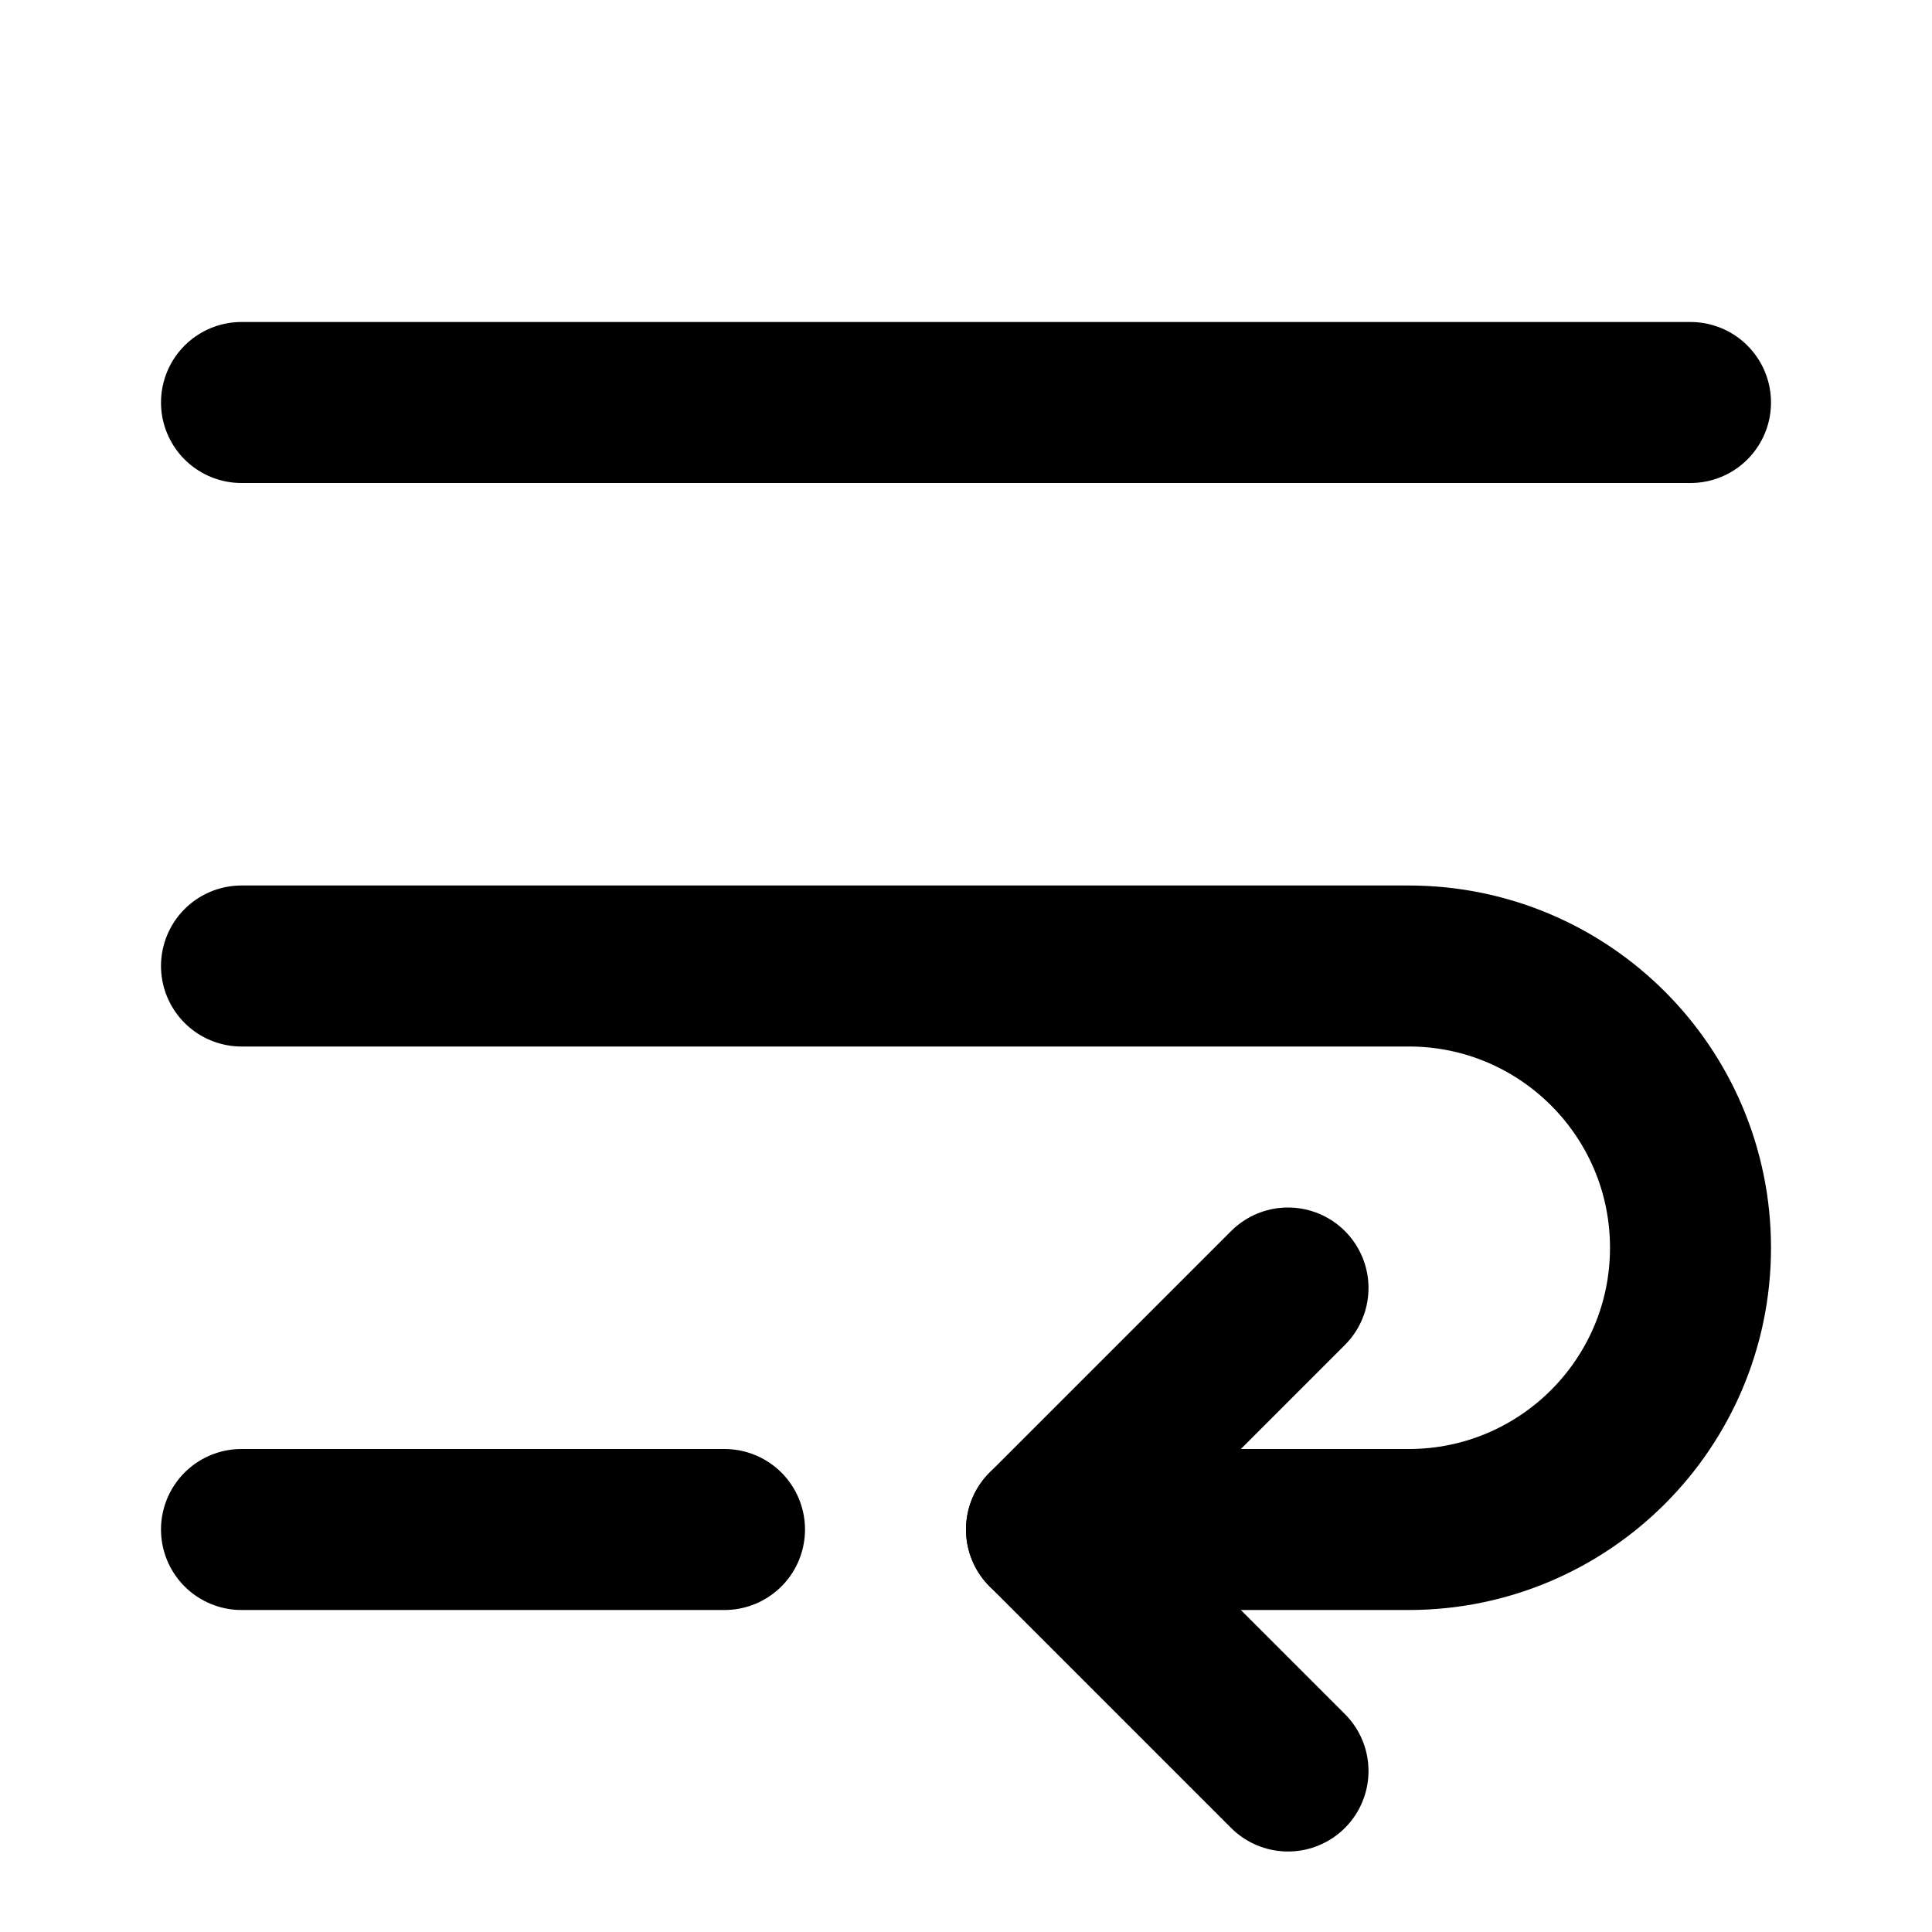
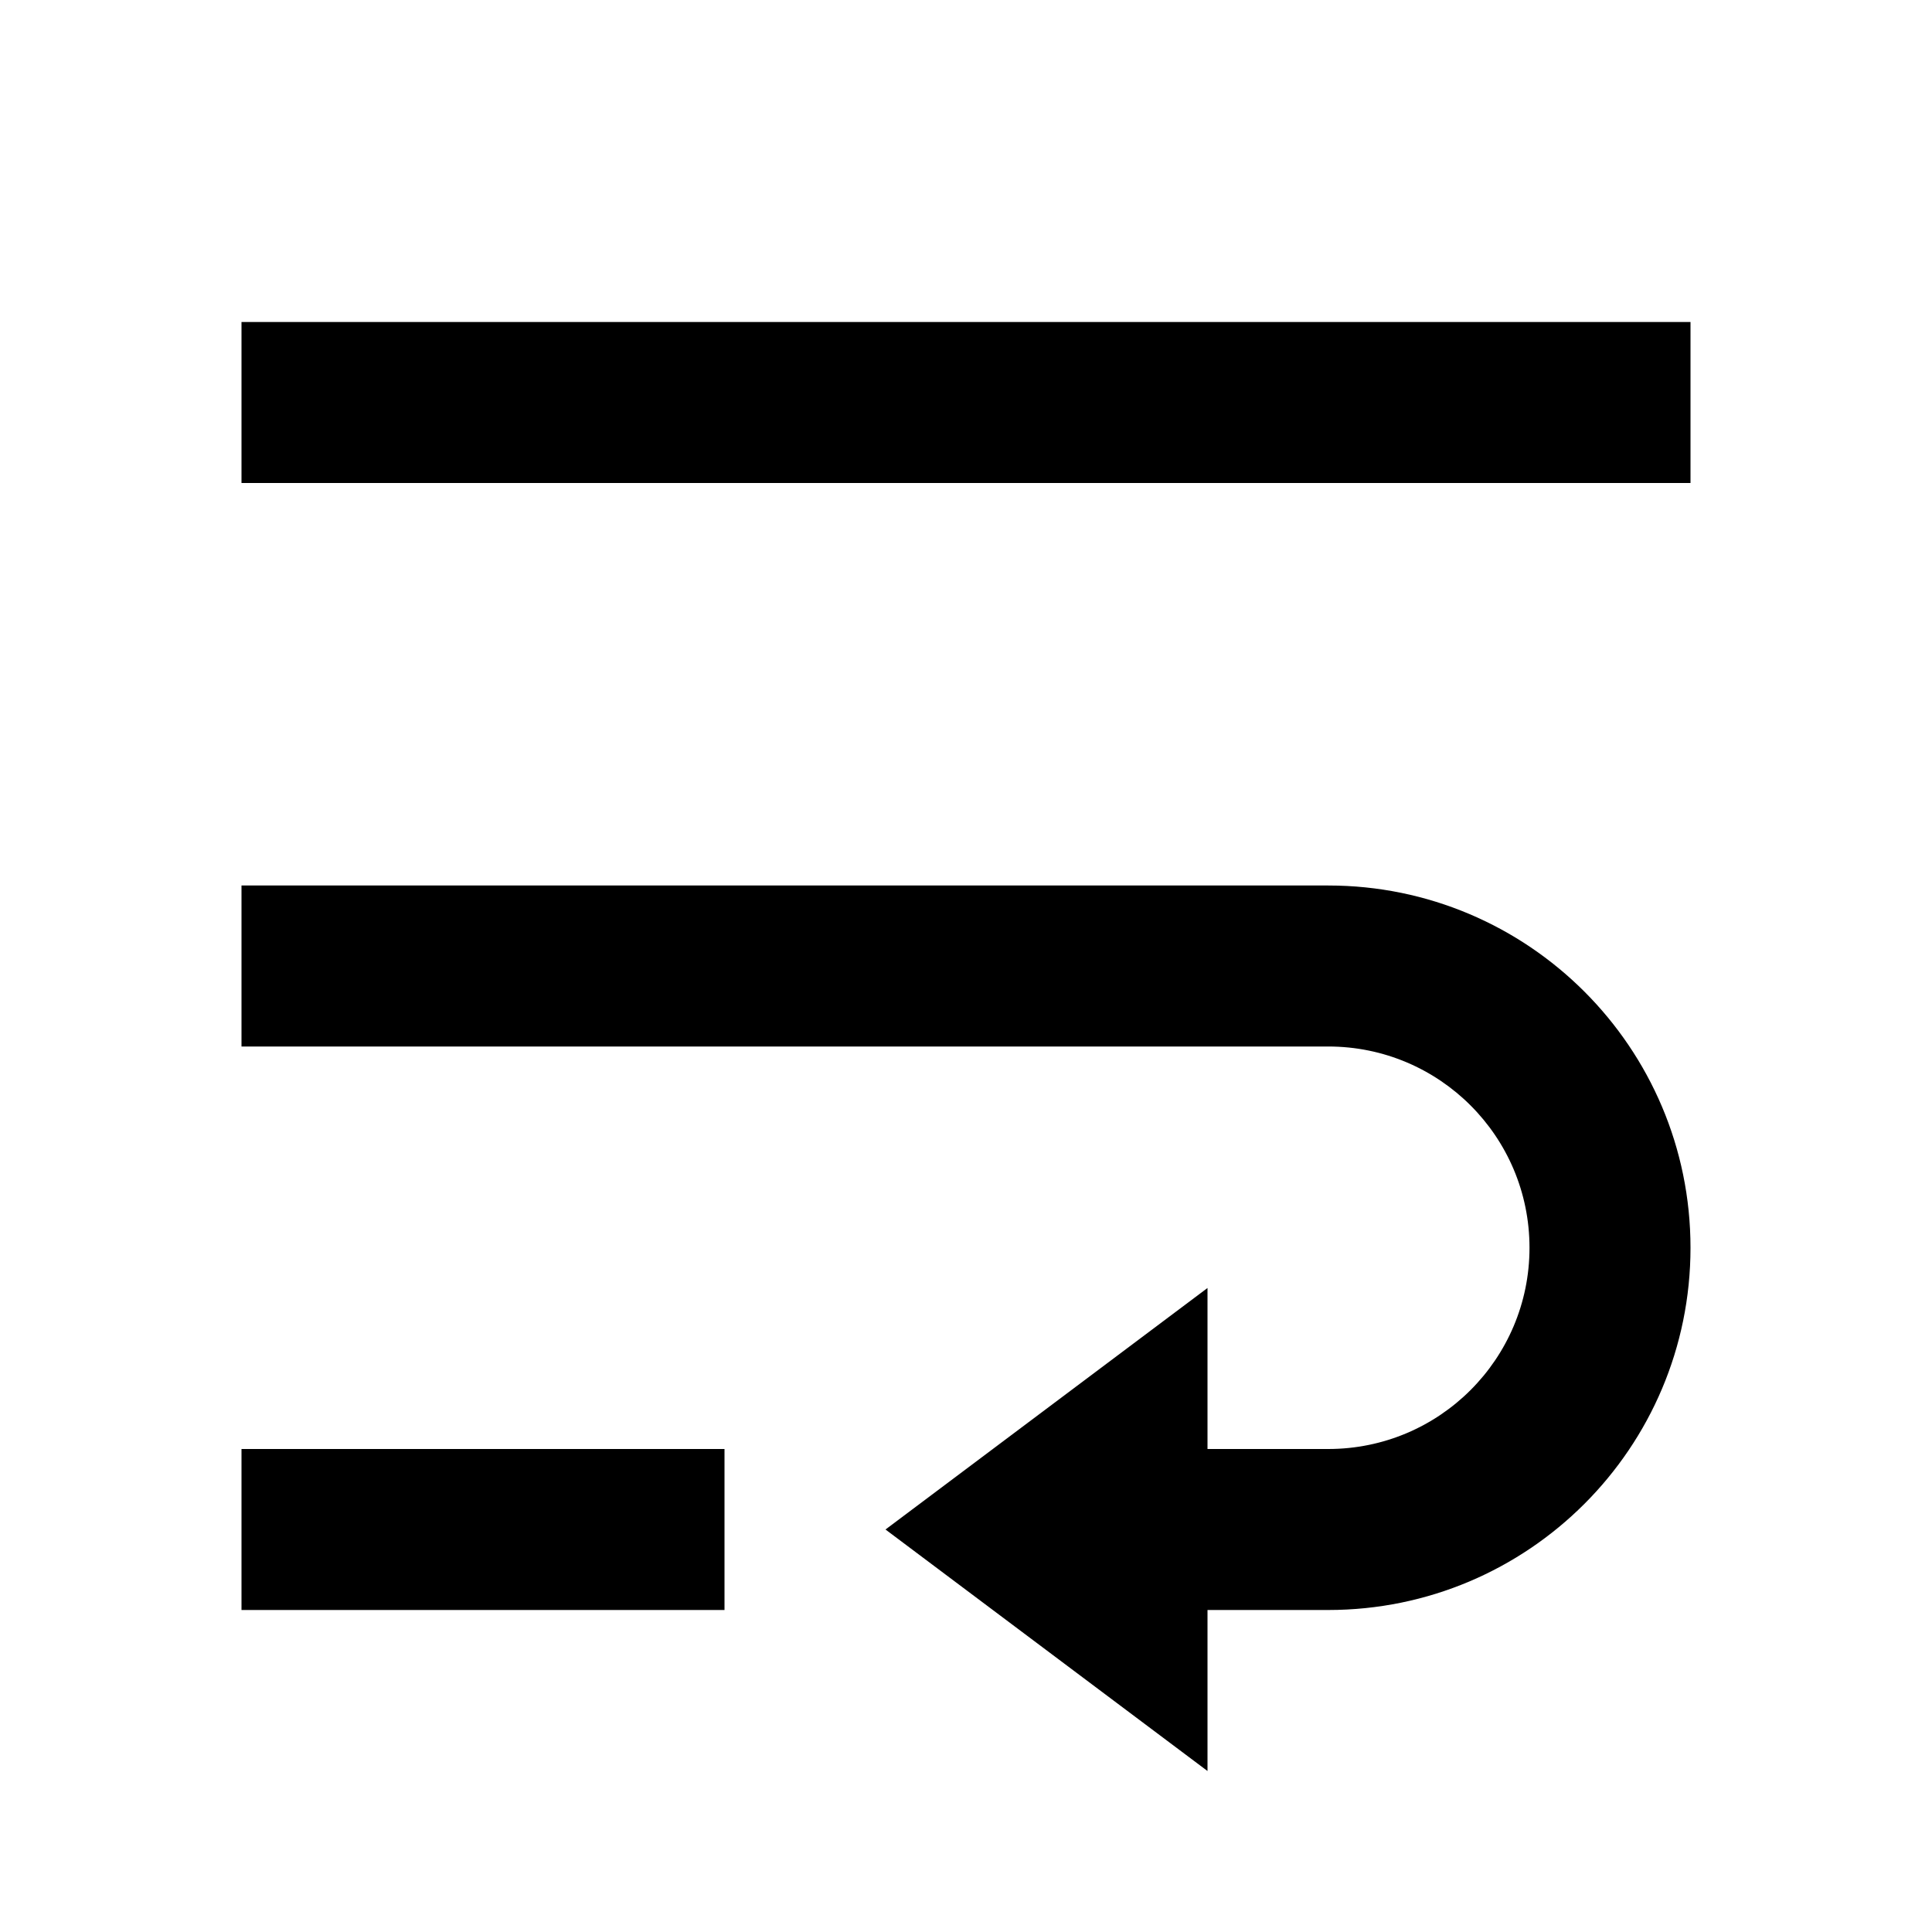
- <svg xmlns="http://www.w3.org/2000/svg" width="24" height="24" fill="none" stroke="currentColor" stroke-linecap="round" stroke-linejoin="round" stroke-width="2" viewBox="0 0 24 24">
-   <path d="m16 16-3 3 3 3" />
-   <path d="M3 12h14.5a1 1 0 0 1 0 7H13M3 19h6M3 5h18" />
+ <svg xmlns="http://www.w3.org/2000/svg" viewBox="0 0 24 24" fill="currentColor">
+   <path d="M15 18H16.5C17.881 18 19 16.881 19 15.5C19 14.119 17.881 13 16.5 13H3V11H16.5C18.985 11 21 13.015 21 15.5C21 17.985 18.985 20 16.5 20H15V22L11 19L15 16V18ZM3 4H21V6H3V4ZM9 18V20H3V18H9Z" />
</svg>
